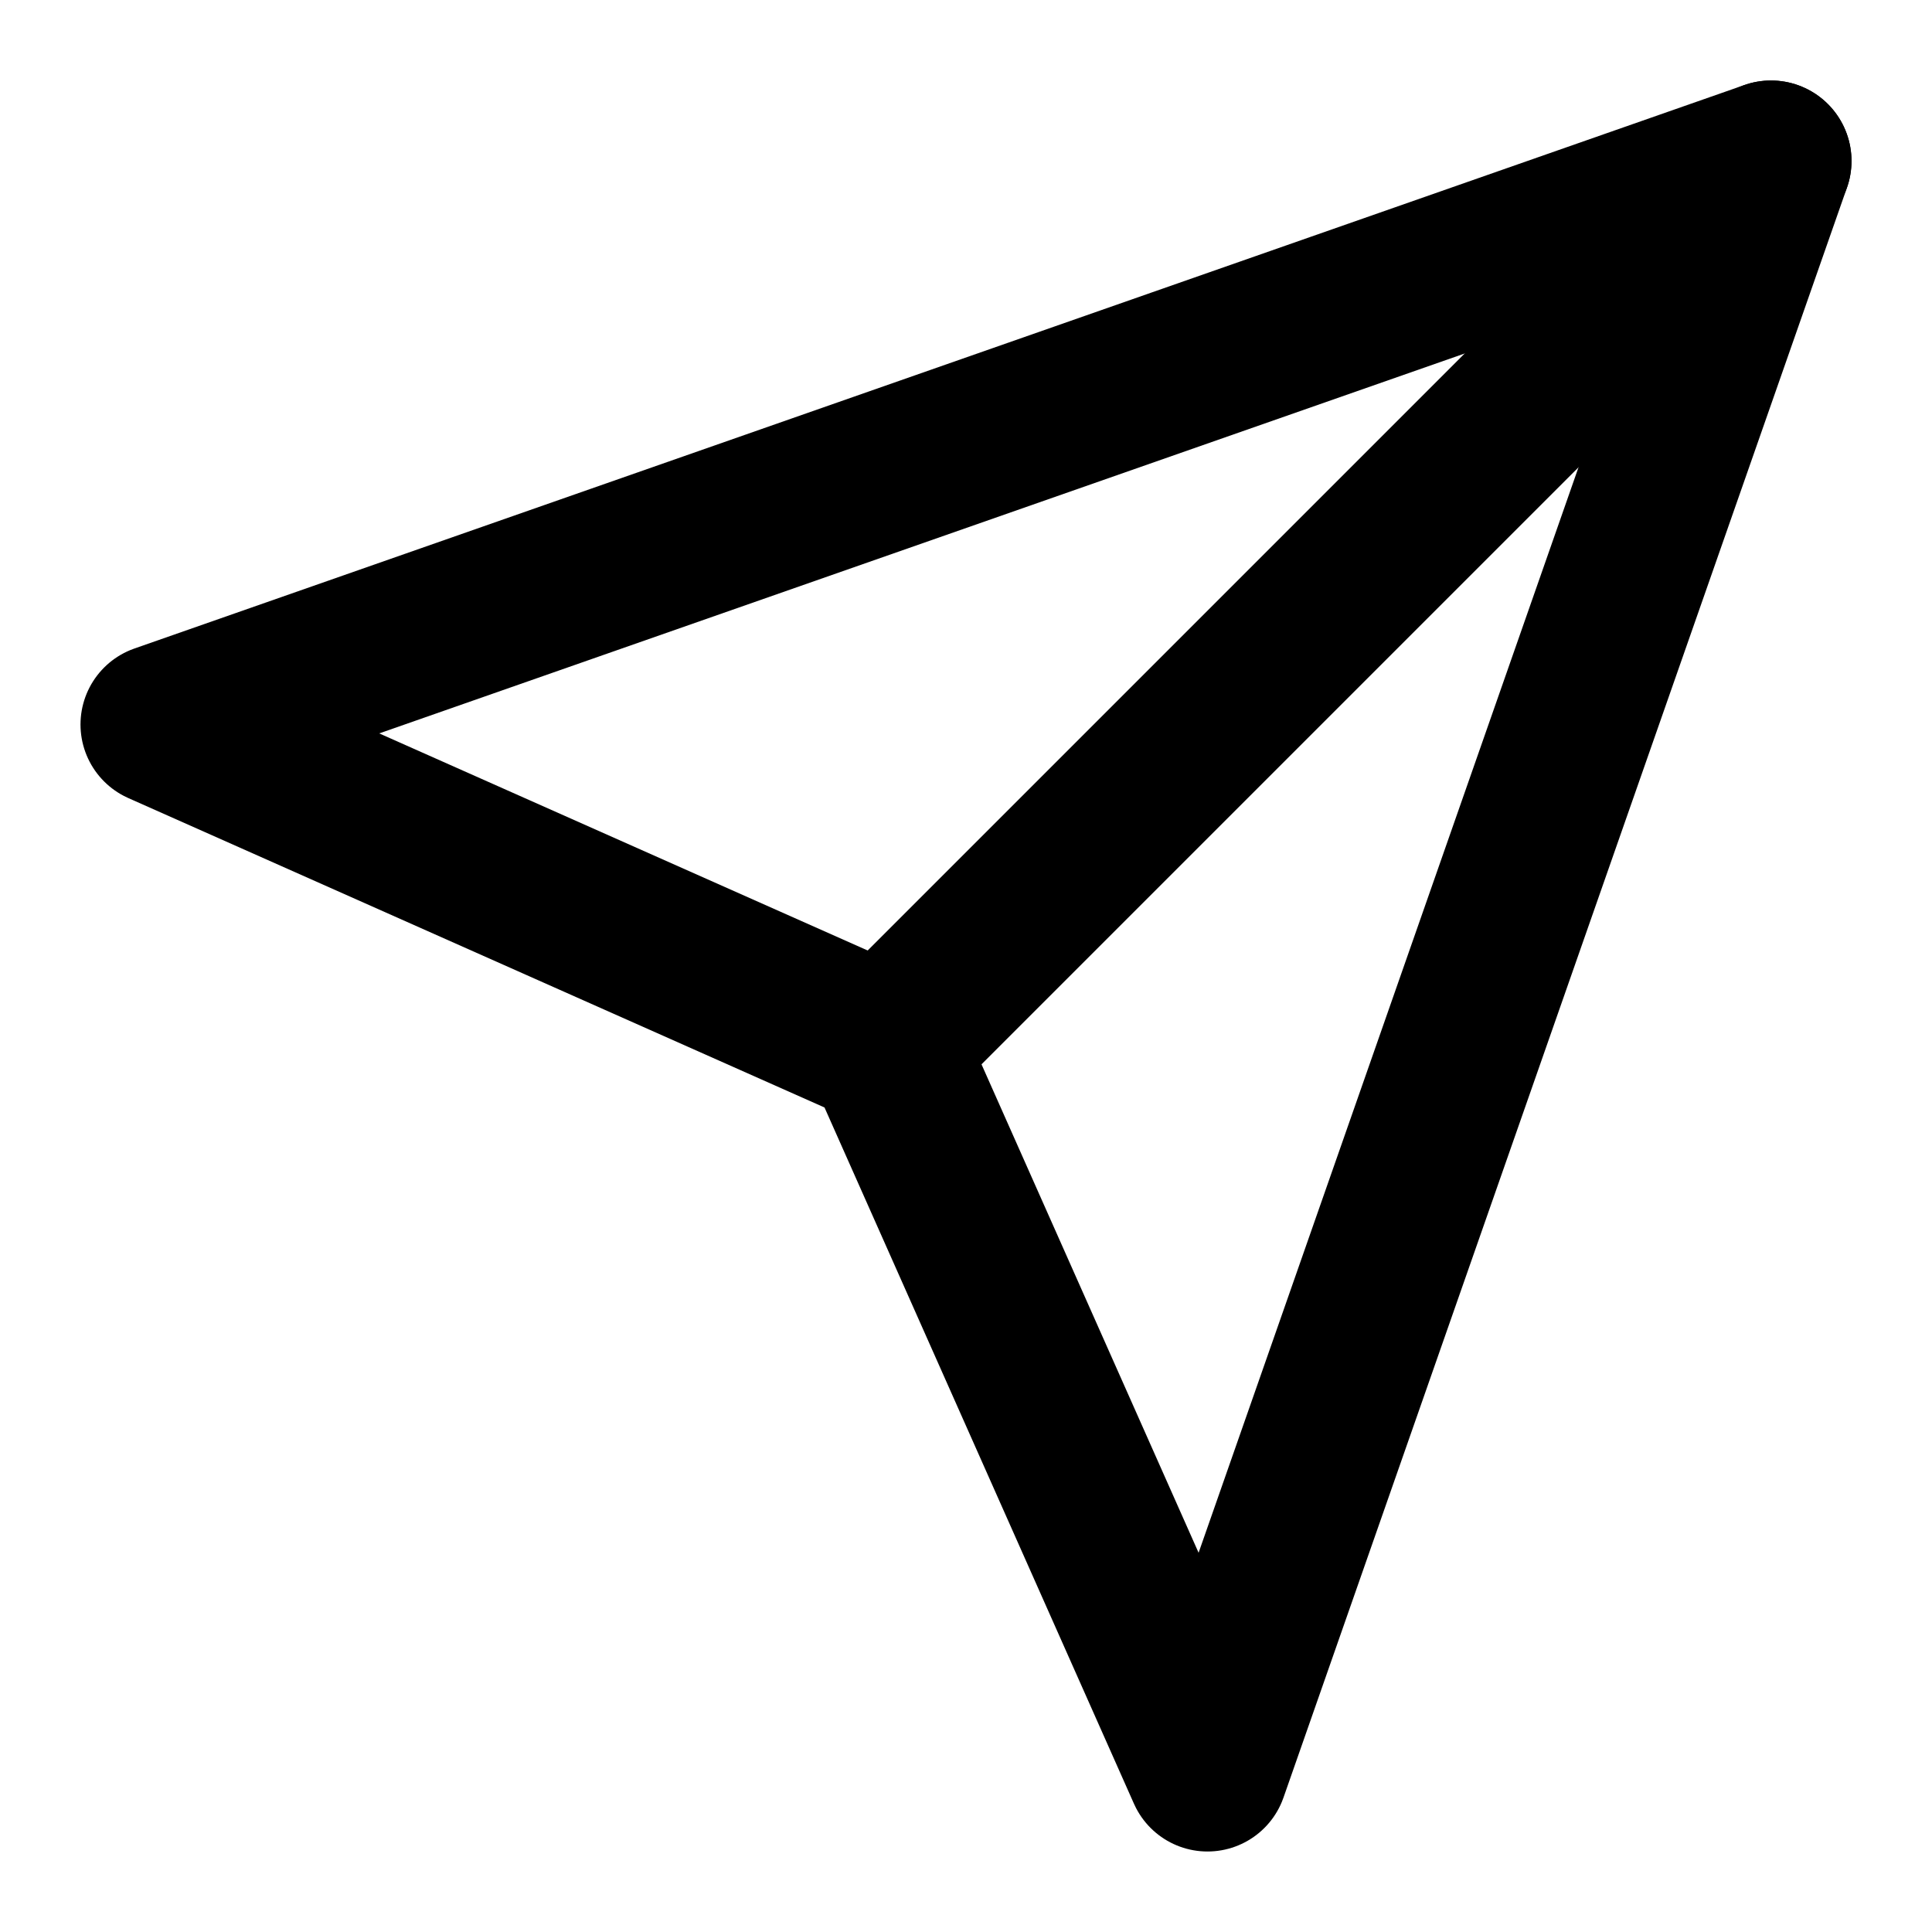
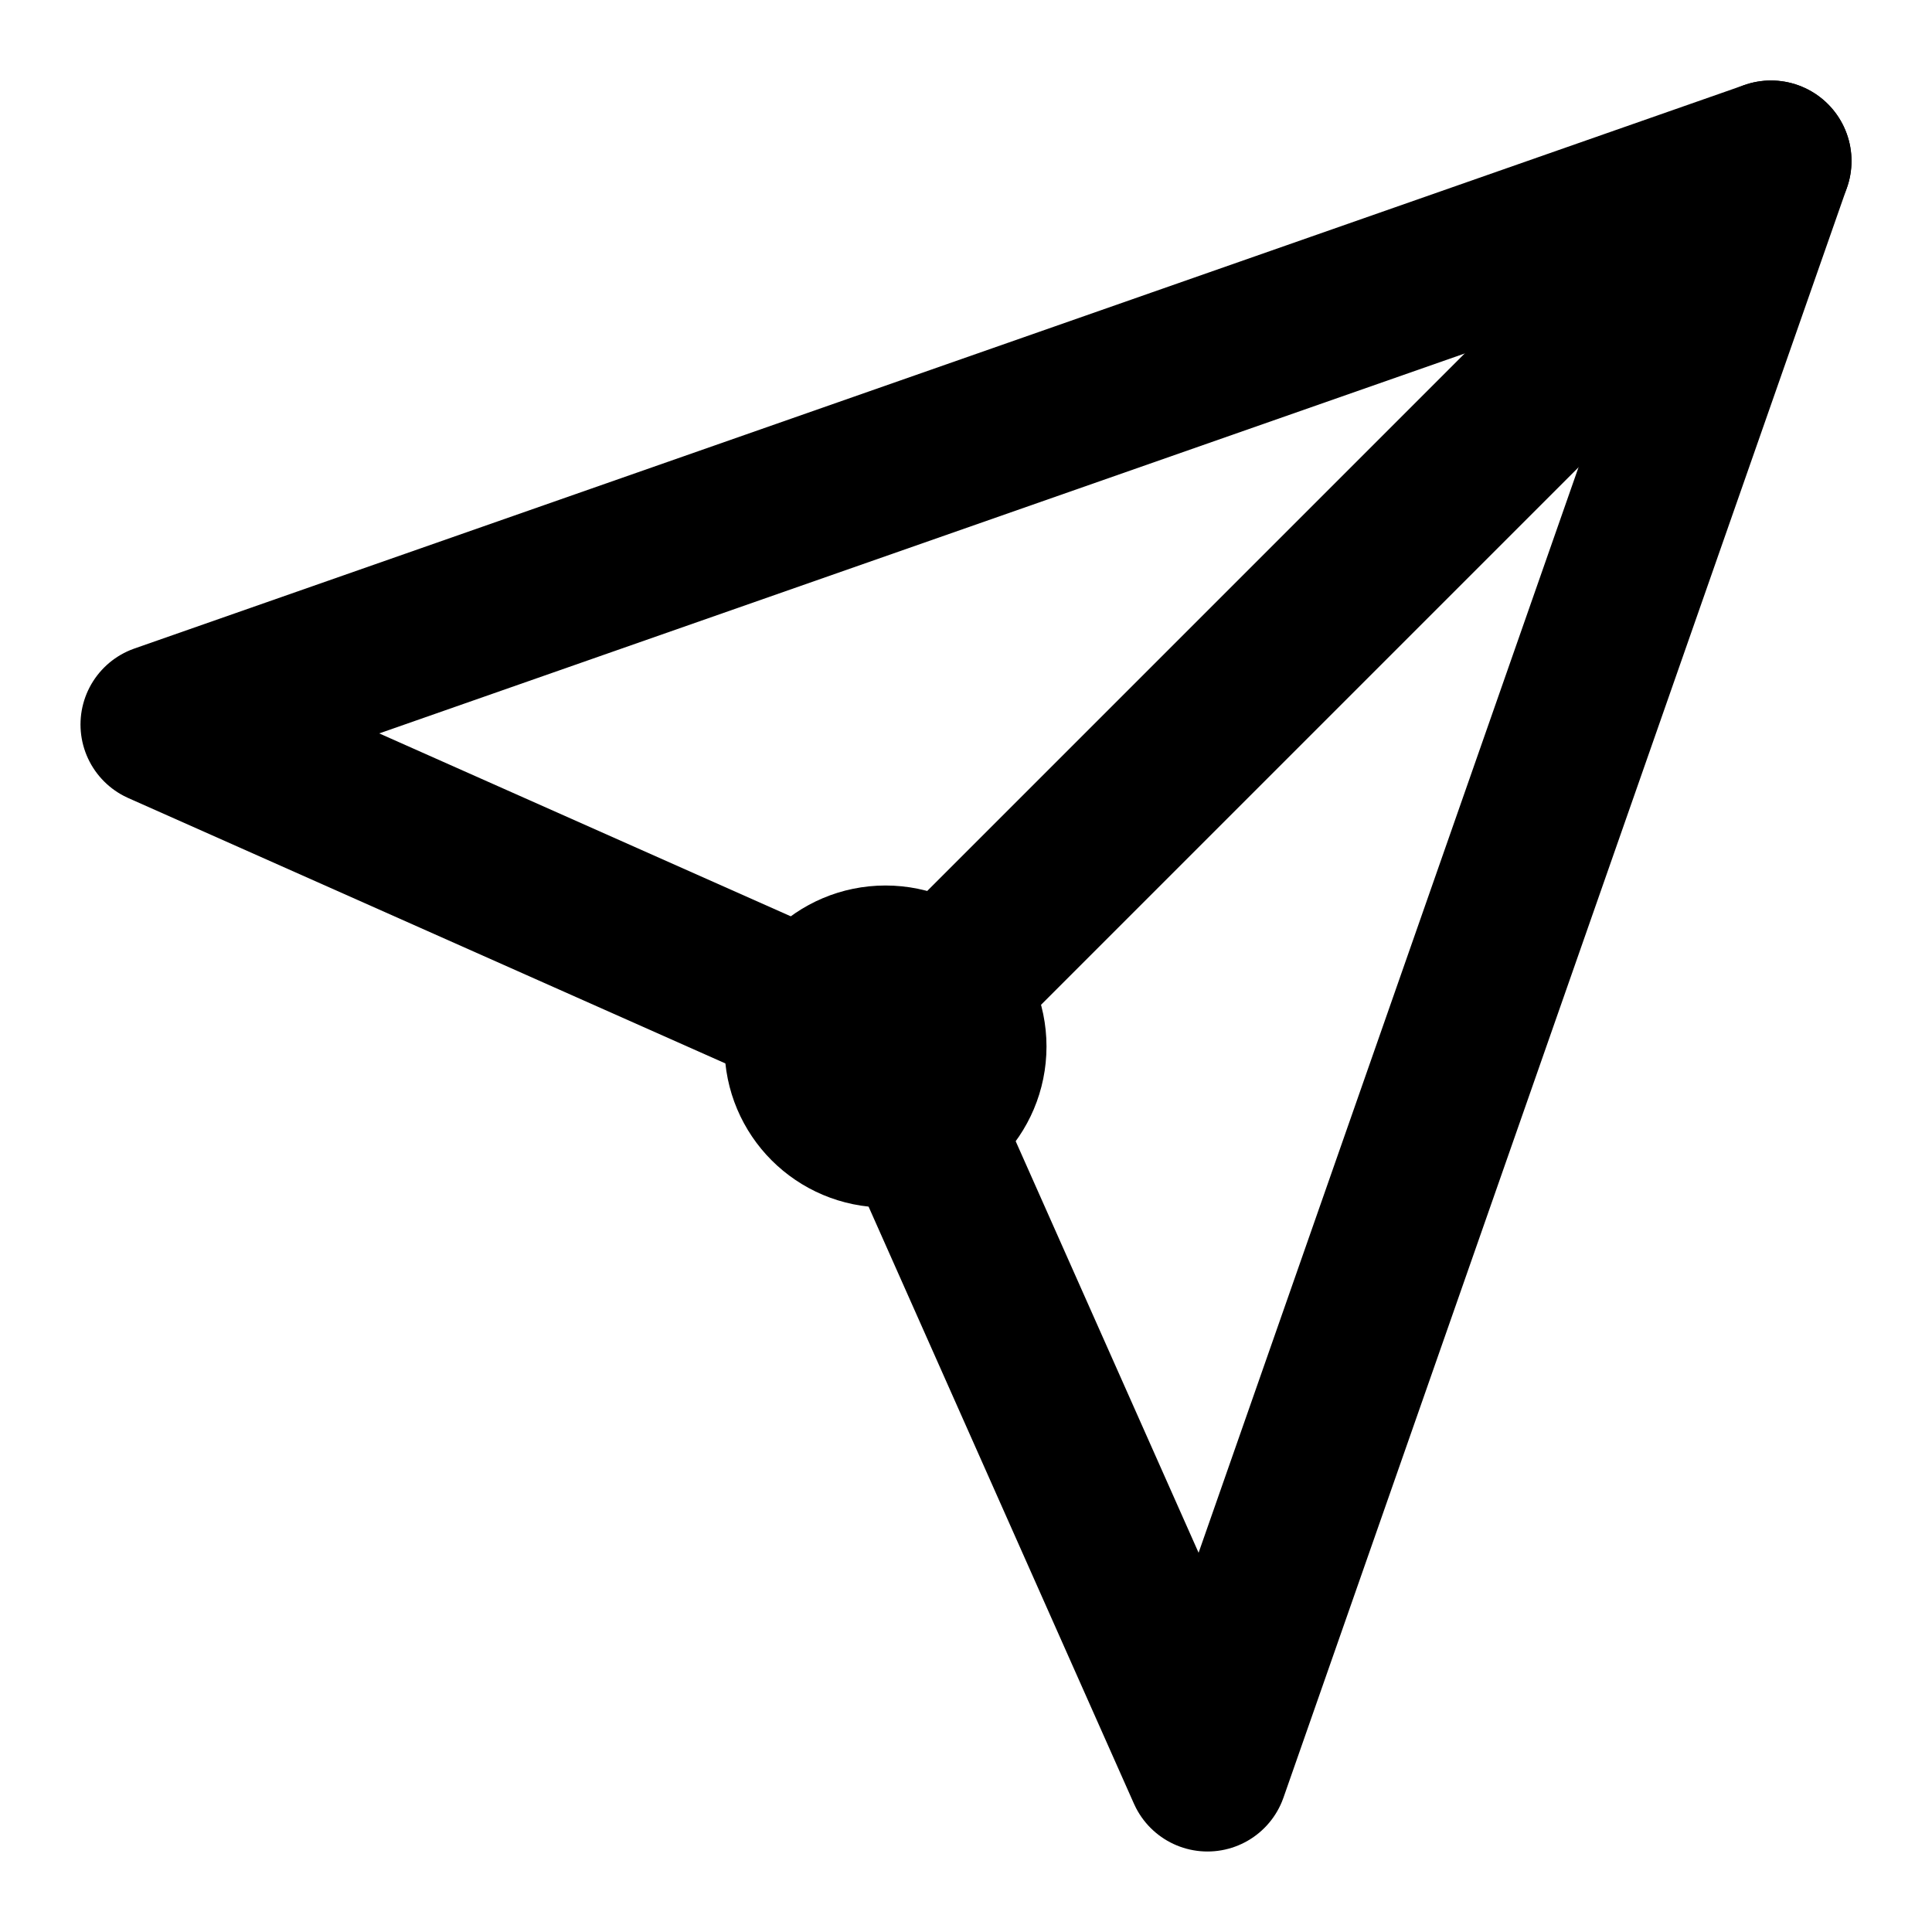
<svg xmlns="http://www.w3.org/2000/svg" width="24" height="24" viewBox="0 0 24 24" fill="none" stroke="currentColor" stroke-width="2" stroke-linecap="round" stroke-linejoin="round">
-   <path d="m22 2-7 20-4-9-9-4Z" />
  <path d="M22 2 11 13" />
+   <path d="M22 2 15 22 11 13 2 9Z" />
+   <circle cx="11" cy="13" r="1" fill="currentColor" />
</svg>
